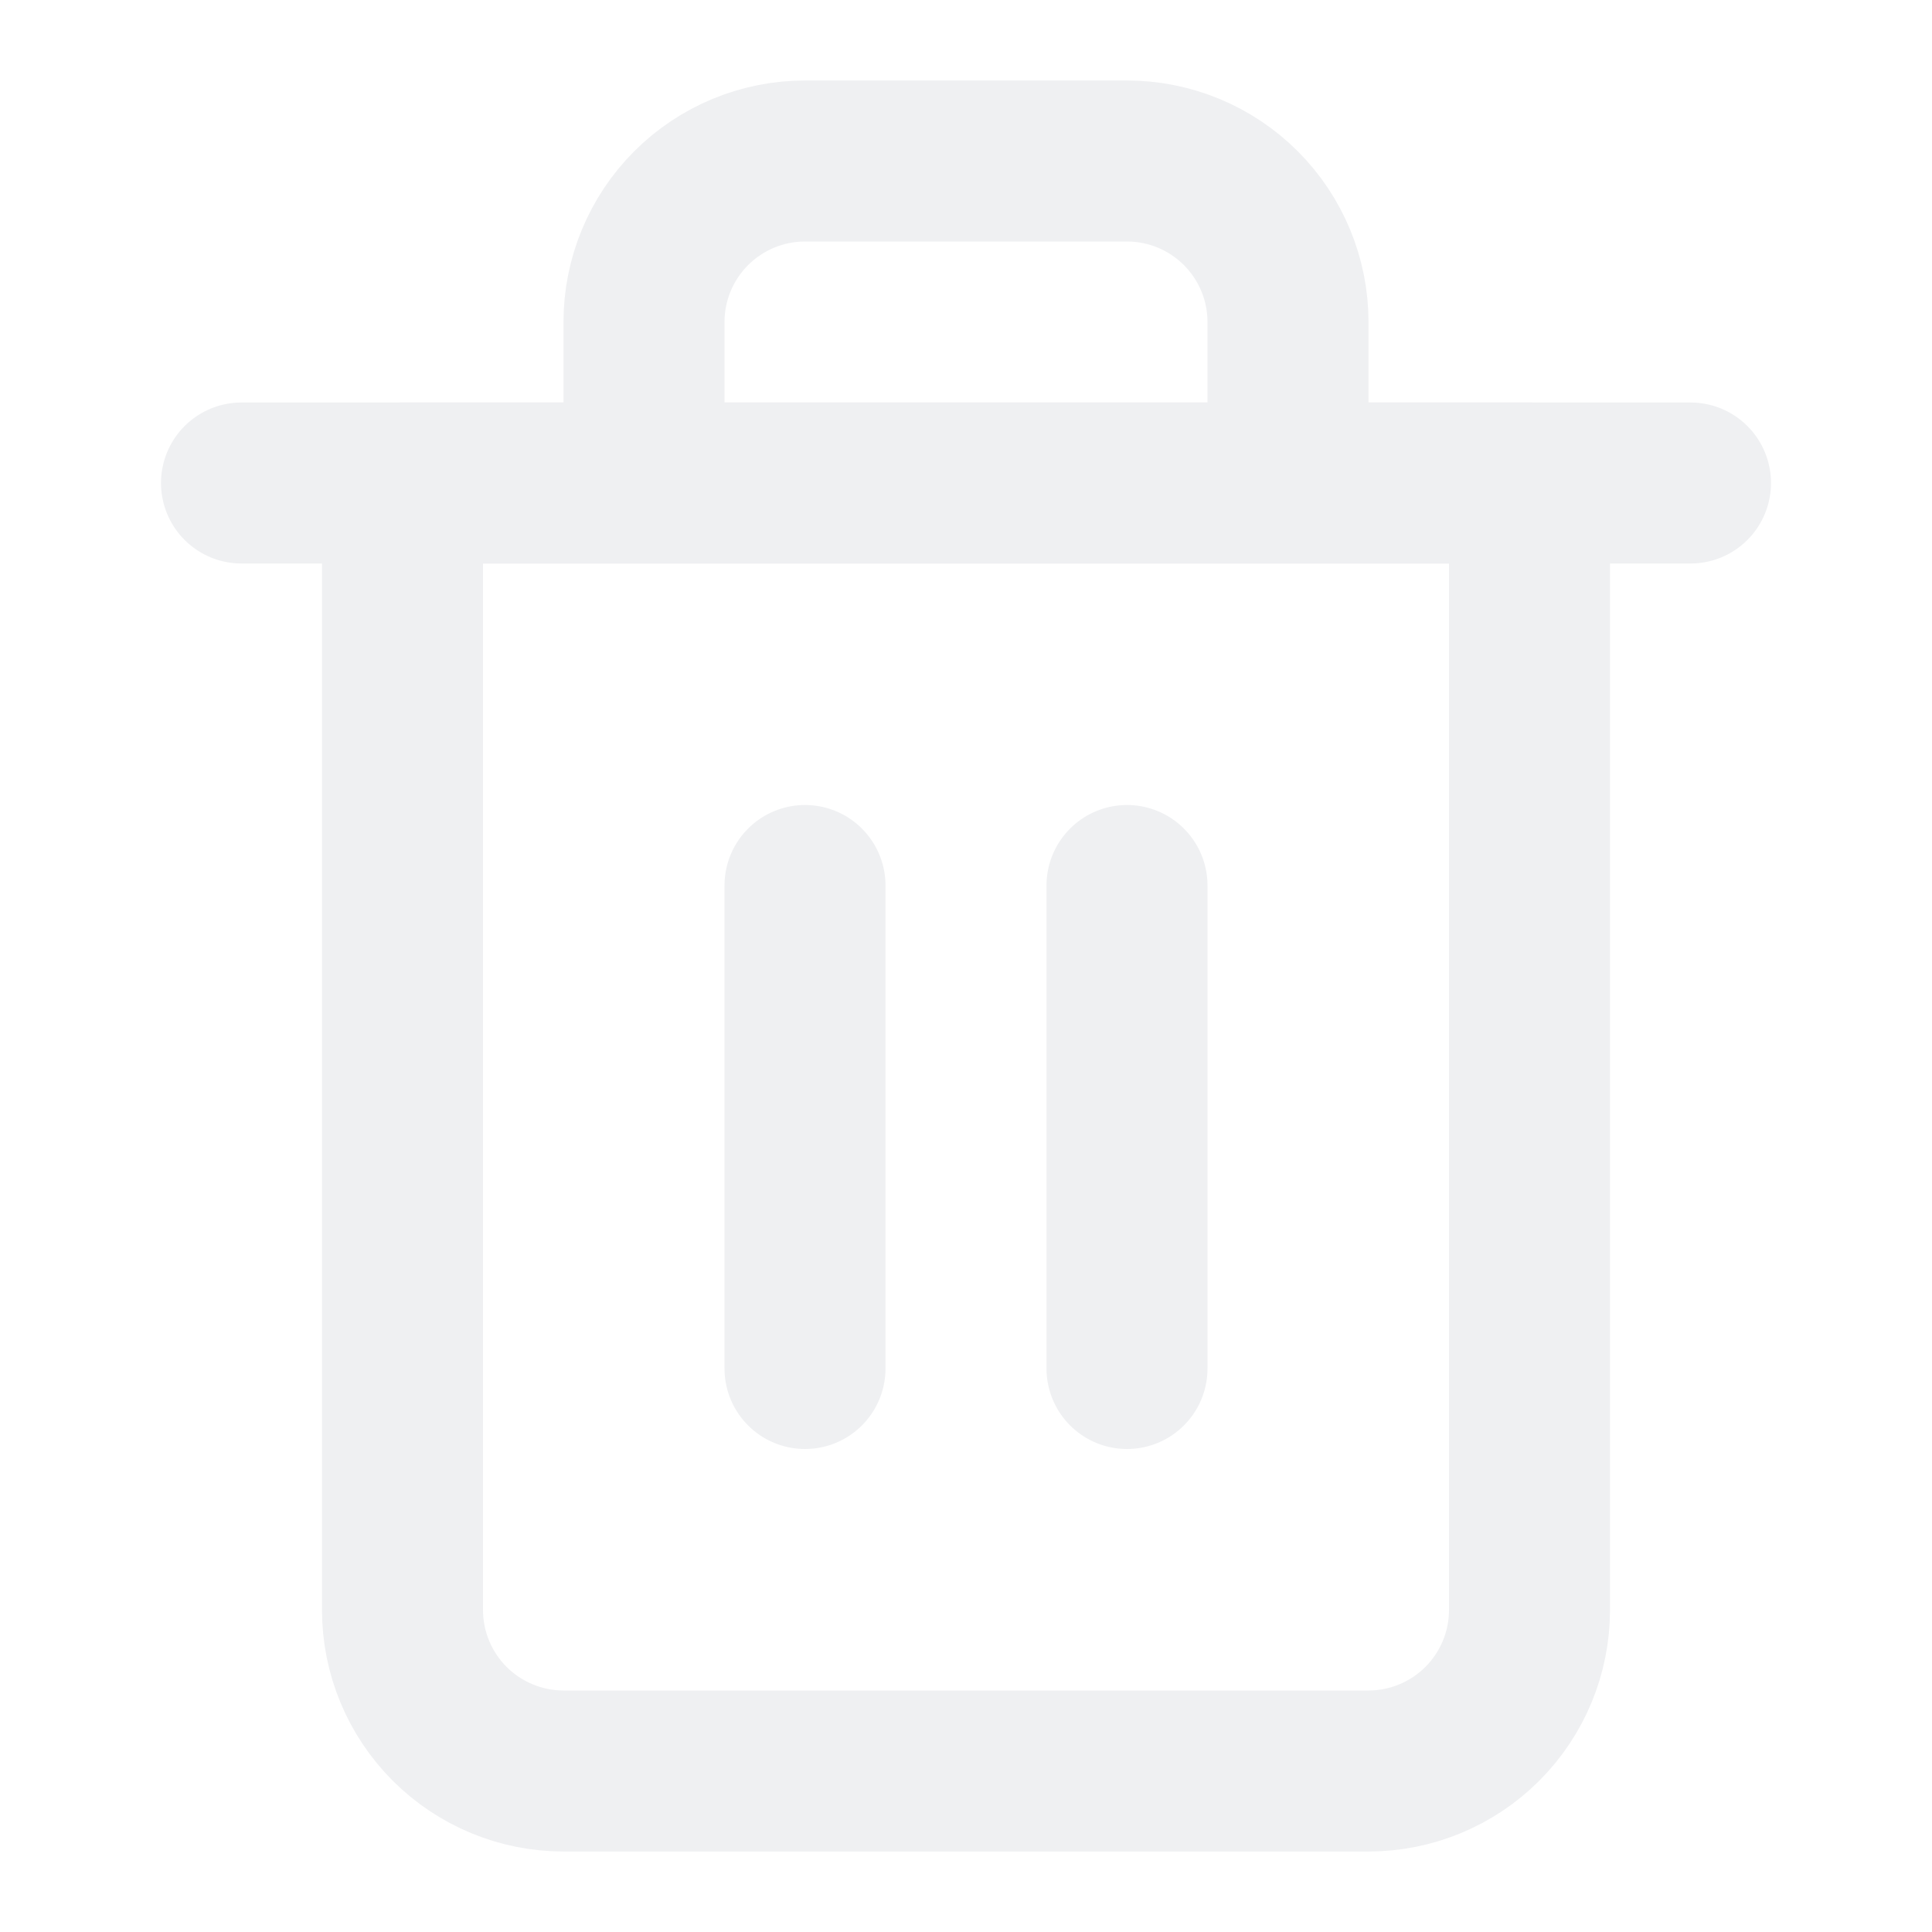
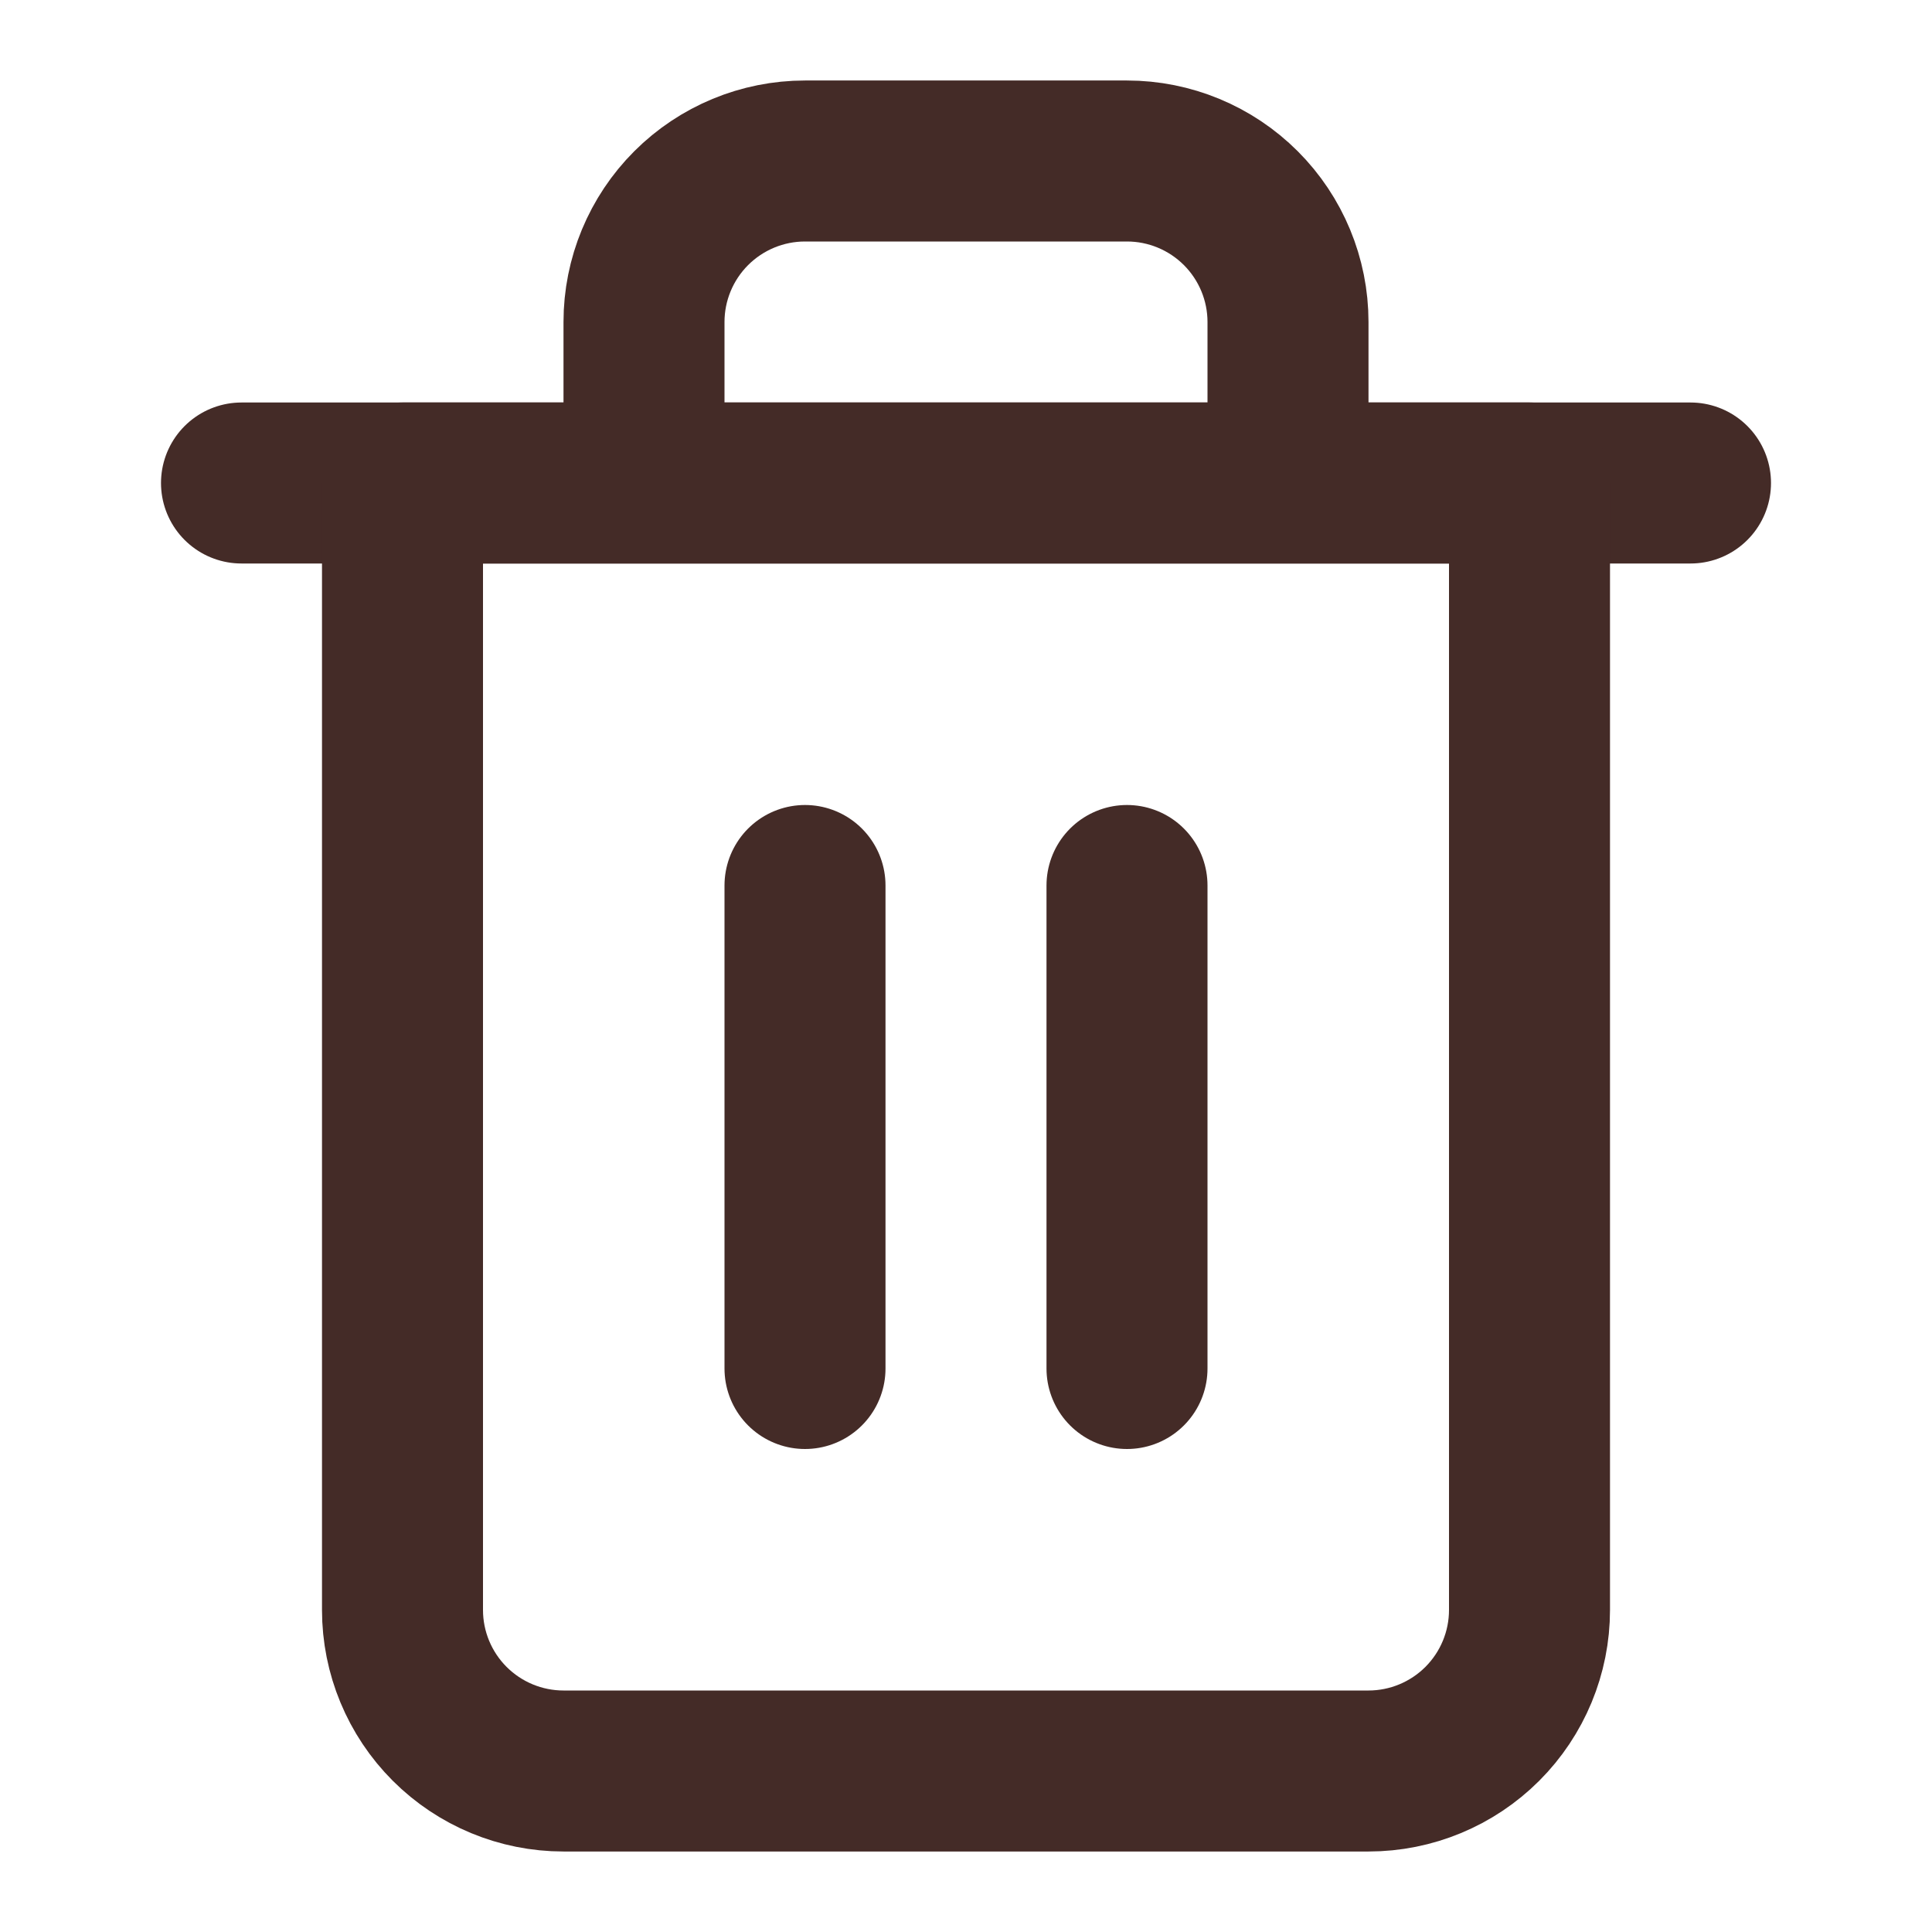
<svg xmlns="http://www.w3.org/2000/svg" width="24" height="24" viewBox="0 0 24 24" fill="none">
-   <path d="M3 6H5H21" stroke="#EFF0F2" stroke-width="2" stroke-linecap="round" stroke-linejoin="round" />
-   <path d="M8 6V4C8 3.47 8.211 2.961 8.586 2.586C8.961 2.211 9.47 2 10 2H14C14.53 2 15.039 2.211 15.414 2.586C15.789 2.961 16 3.47 16 4V6M19 6V20C19 20.53 18.789 21.039 18.414 21.414C18.039 21.789 17.53 22 17 22H7C6.47 22 5.961 21.789 5.586 21.414C5.211 21.039 5 20.53 5 20V6H19Z" stroke="#EFF0F2" stroke-width="2" stroke-linecap="round" stroke-linejoin="round" />
-   <path d="M10 11V17" stroke="#EFF0F2" stroke-width="2" stroke-linecap="round" stroke-linejoin="round" />
-   <path d="M14 11V17" stroke="#EFF0F2" stroke-width="2" stroke-linecap="round" stroke-linejoin="round" />
+   <path d="M3 6H5H21" stroke="#442b27" stroke-width="2" stroke-linecap="round" stroke-linejoin="round" />
+   <path d="M8 6V4C8 3.47 8.211 2.961 8.586 2.586C8.961 2.211 9.47 2 10 2H14C14.53 2 15.039 2.211 15.414 2.586C15.789 2.961 16 3.47 16 4V6M19 6V20C19 20.53 18.789 21.039 18.414 21.414C18.039 21.789 17.53 22 17 22H7C6.47 22 5.961 21.789 5.586 21.414C5.211 21.039 5 20.53 5 20V6H19Z" stroke="#442b27" stroke-width="2" stroke-linecap="round" stroke-linejoin="round" />
+   <path d="M10 11V17" stroke="#442b27" stroke-width="2" stroke-linecap="round" stroke-linejoin="round" />
+   <path d="M14 11V17" stroke="#442b27" stroke-width="2" stroke-linecap="round" stroke-linejoin="round" />
</svg>
